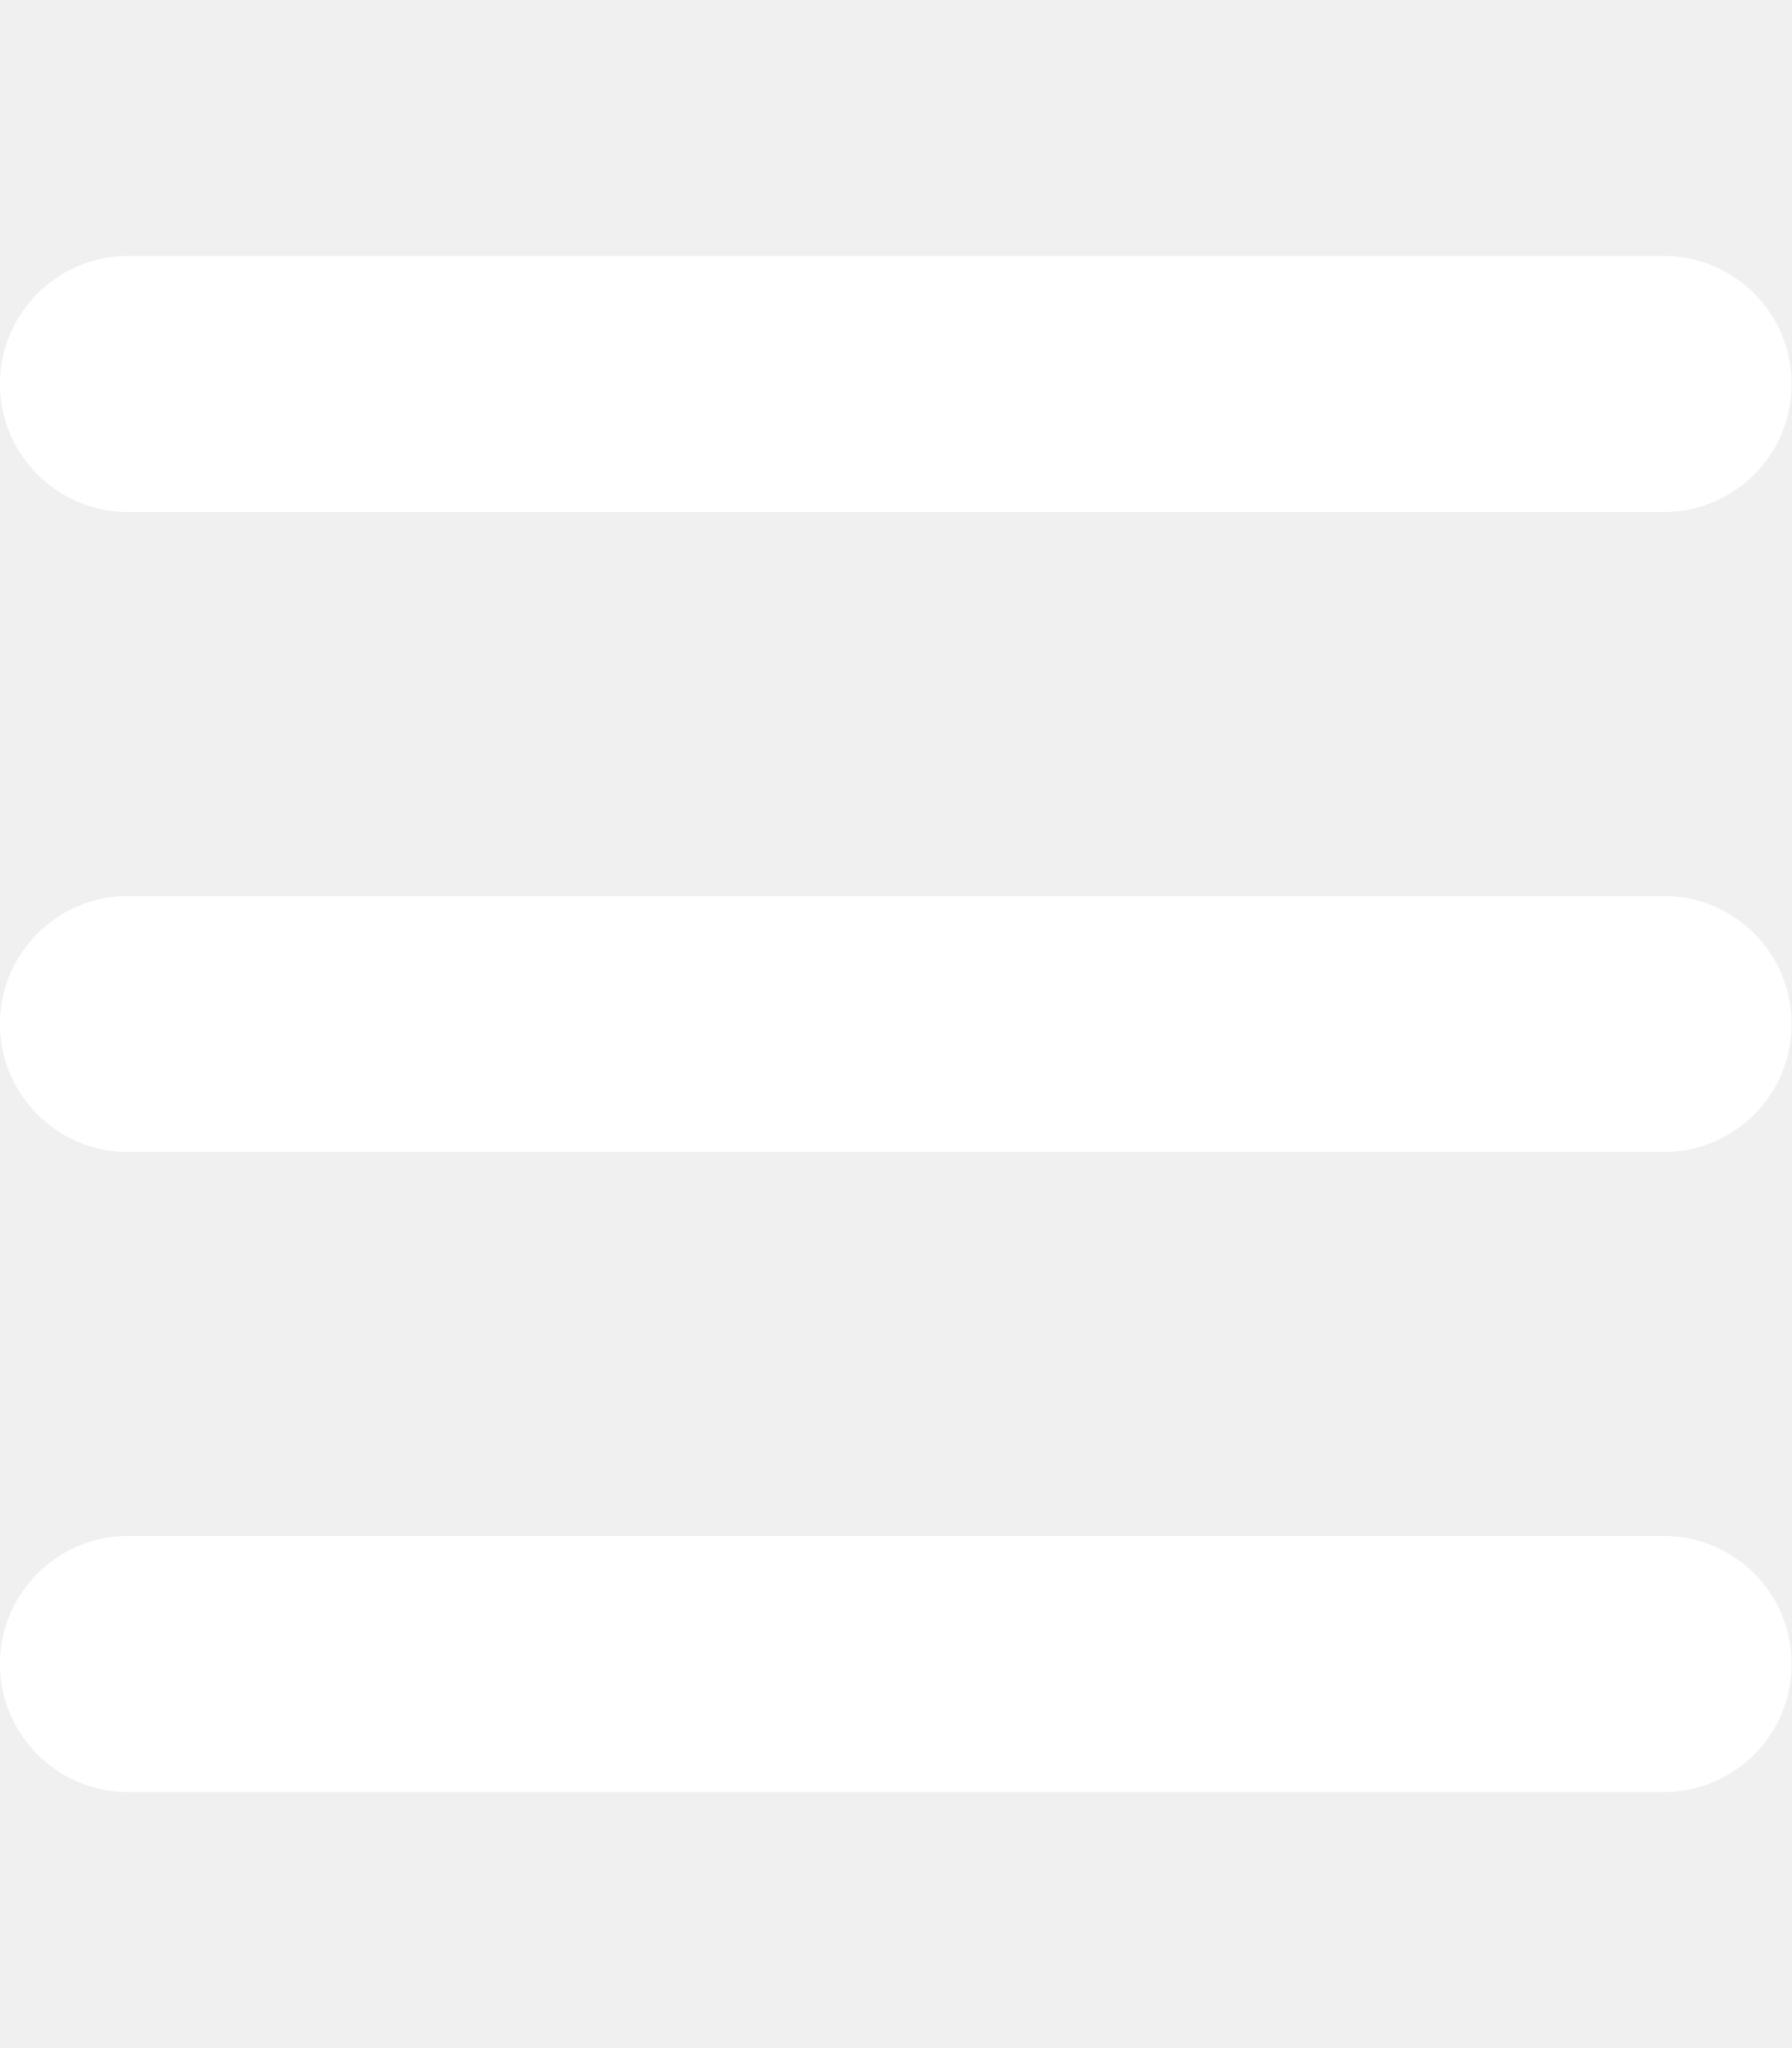
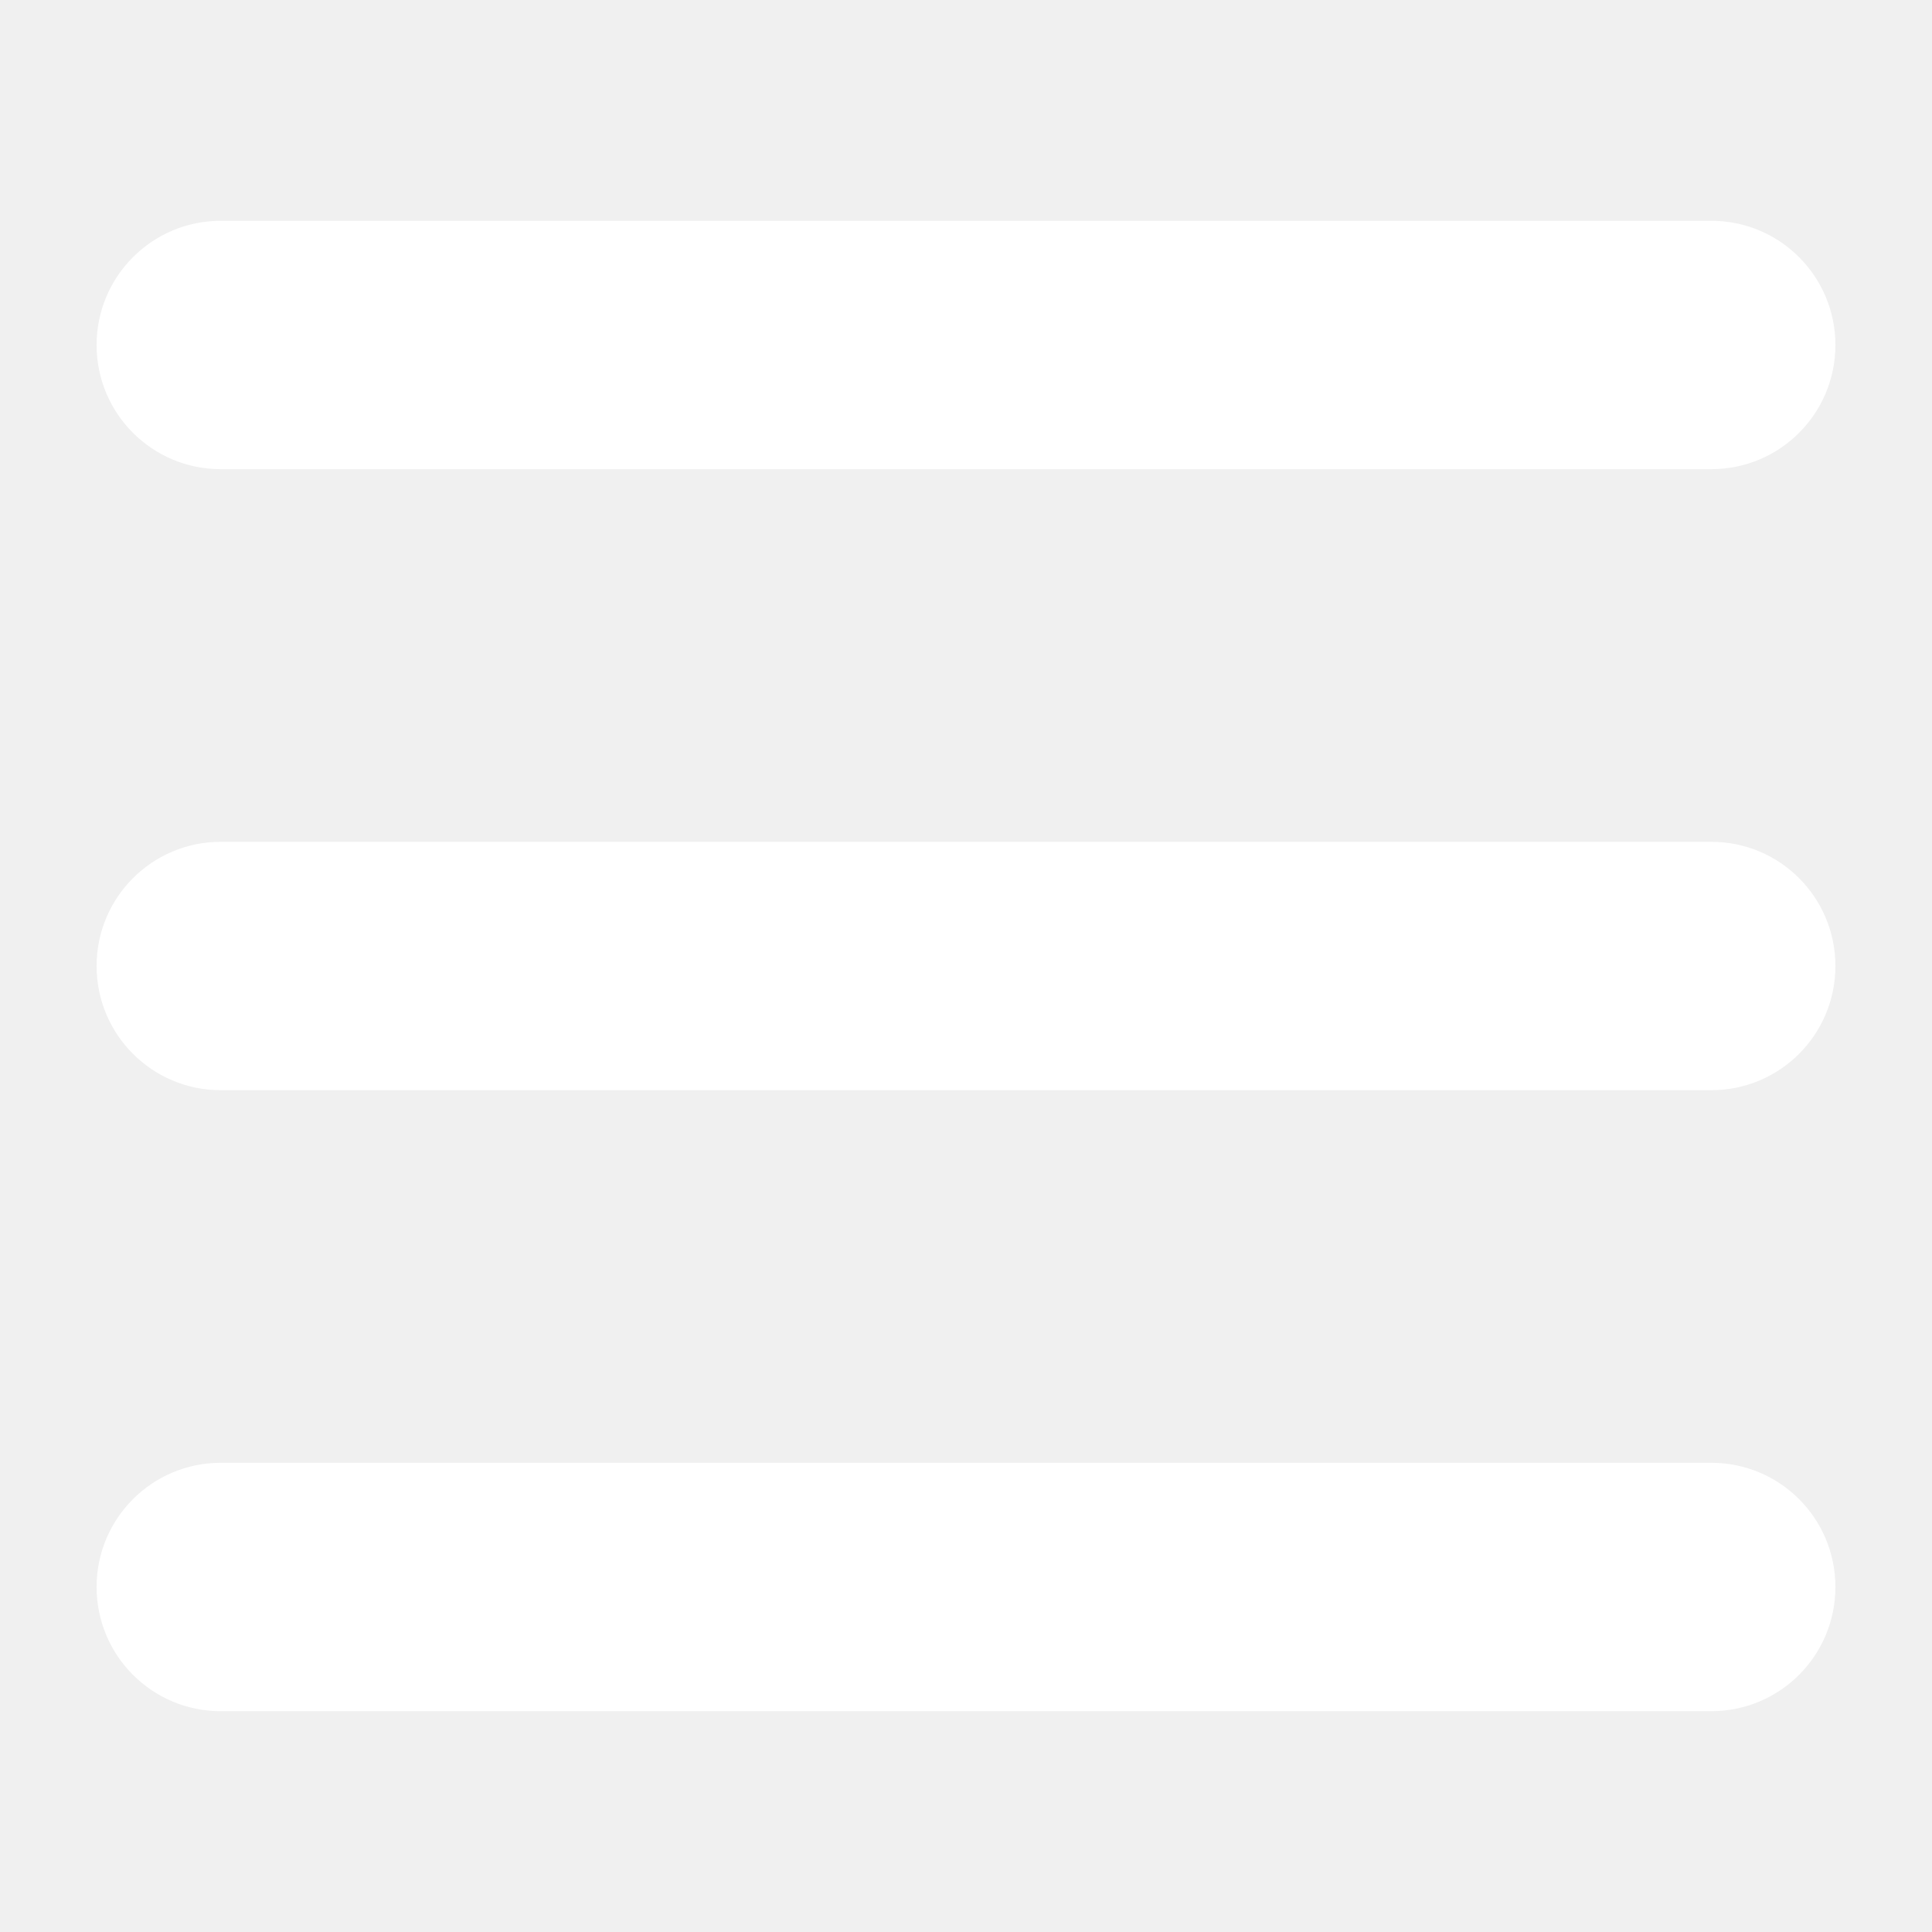
- <svg xmlns="http://www.w3.org/2000/svg" viewBox="0 0 448 512" height="16" fill="white">
-   <path d="M0 96C0 78.33 14.33 64 32 64H416C433.7 64 448 78.33 448 96C448 113.7 433.7 128 416 128H32C14.33 128 0 113.7 0 96zM0 256C0 238.3 14.33 224 32 224H416C433.7 224 448 238.3 448 256C448 273.7 433.7 288 416 288H32C14.33 288 0 273.7 0 256zM416 448H32C14.33 448 0 433.7 0 416C0 398.3 14.33 384 32 384H416C433.7 384 448 398.3 448 416C448 433.7 433.7 448 416 448z" />
+ <svg xmlns="http://www.w3.org/2000/svg" viewBox="0 0 64 64" height="64" width="64" fill="#ffffff" version="1.1">
+   <path d="M 3.2,11.429 C 3.2,9.157 5.042,7.314 7.314,7.314 H 56.686 c 2.276,0 4.114,1.842 4.114,4.114 0,2.276 -1.839,4.114 -4.114,4.114 H 7.314 C 5.042,15.543 3.2,13.704 3.2,11.429 Z m 0,20.571 c 0,-2.276 1.842,-4.114 4.114,-4.114 H 56.686 c 2.276,0 4.114,1.839 4.114,4.114 0,2.276 -1.839,4.114 -4.114,4.114 H 7.314 C 5.042,36.114 3.2,34.276 3.2,32 Z M 56.686,56.686 H 7.314 C 5.042,56.686 3.2,54.847 3.2,52.571 3.2,50.296 5.042,48.457 7.314,48.457 H 56.686 c 2.276,0 4.114,1.839 4.114,4.114 0,2.276 -1.839,4.114 -4.114,4.114 z" id="path18075" />
</svg>
